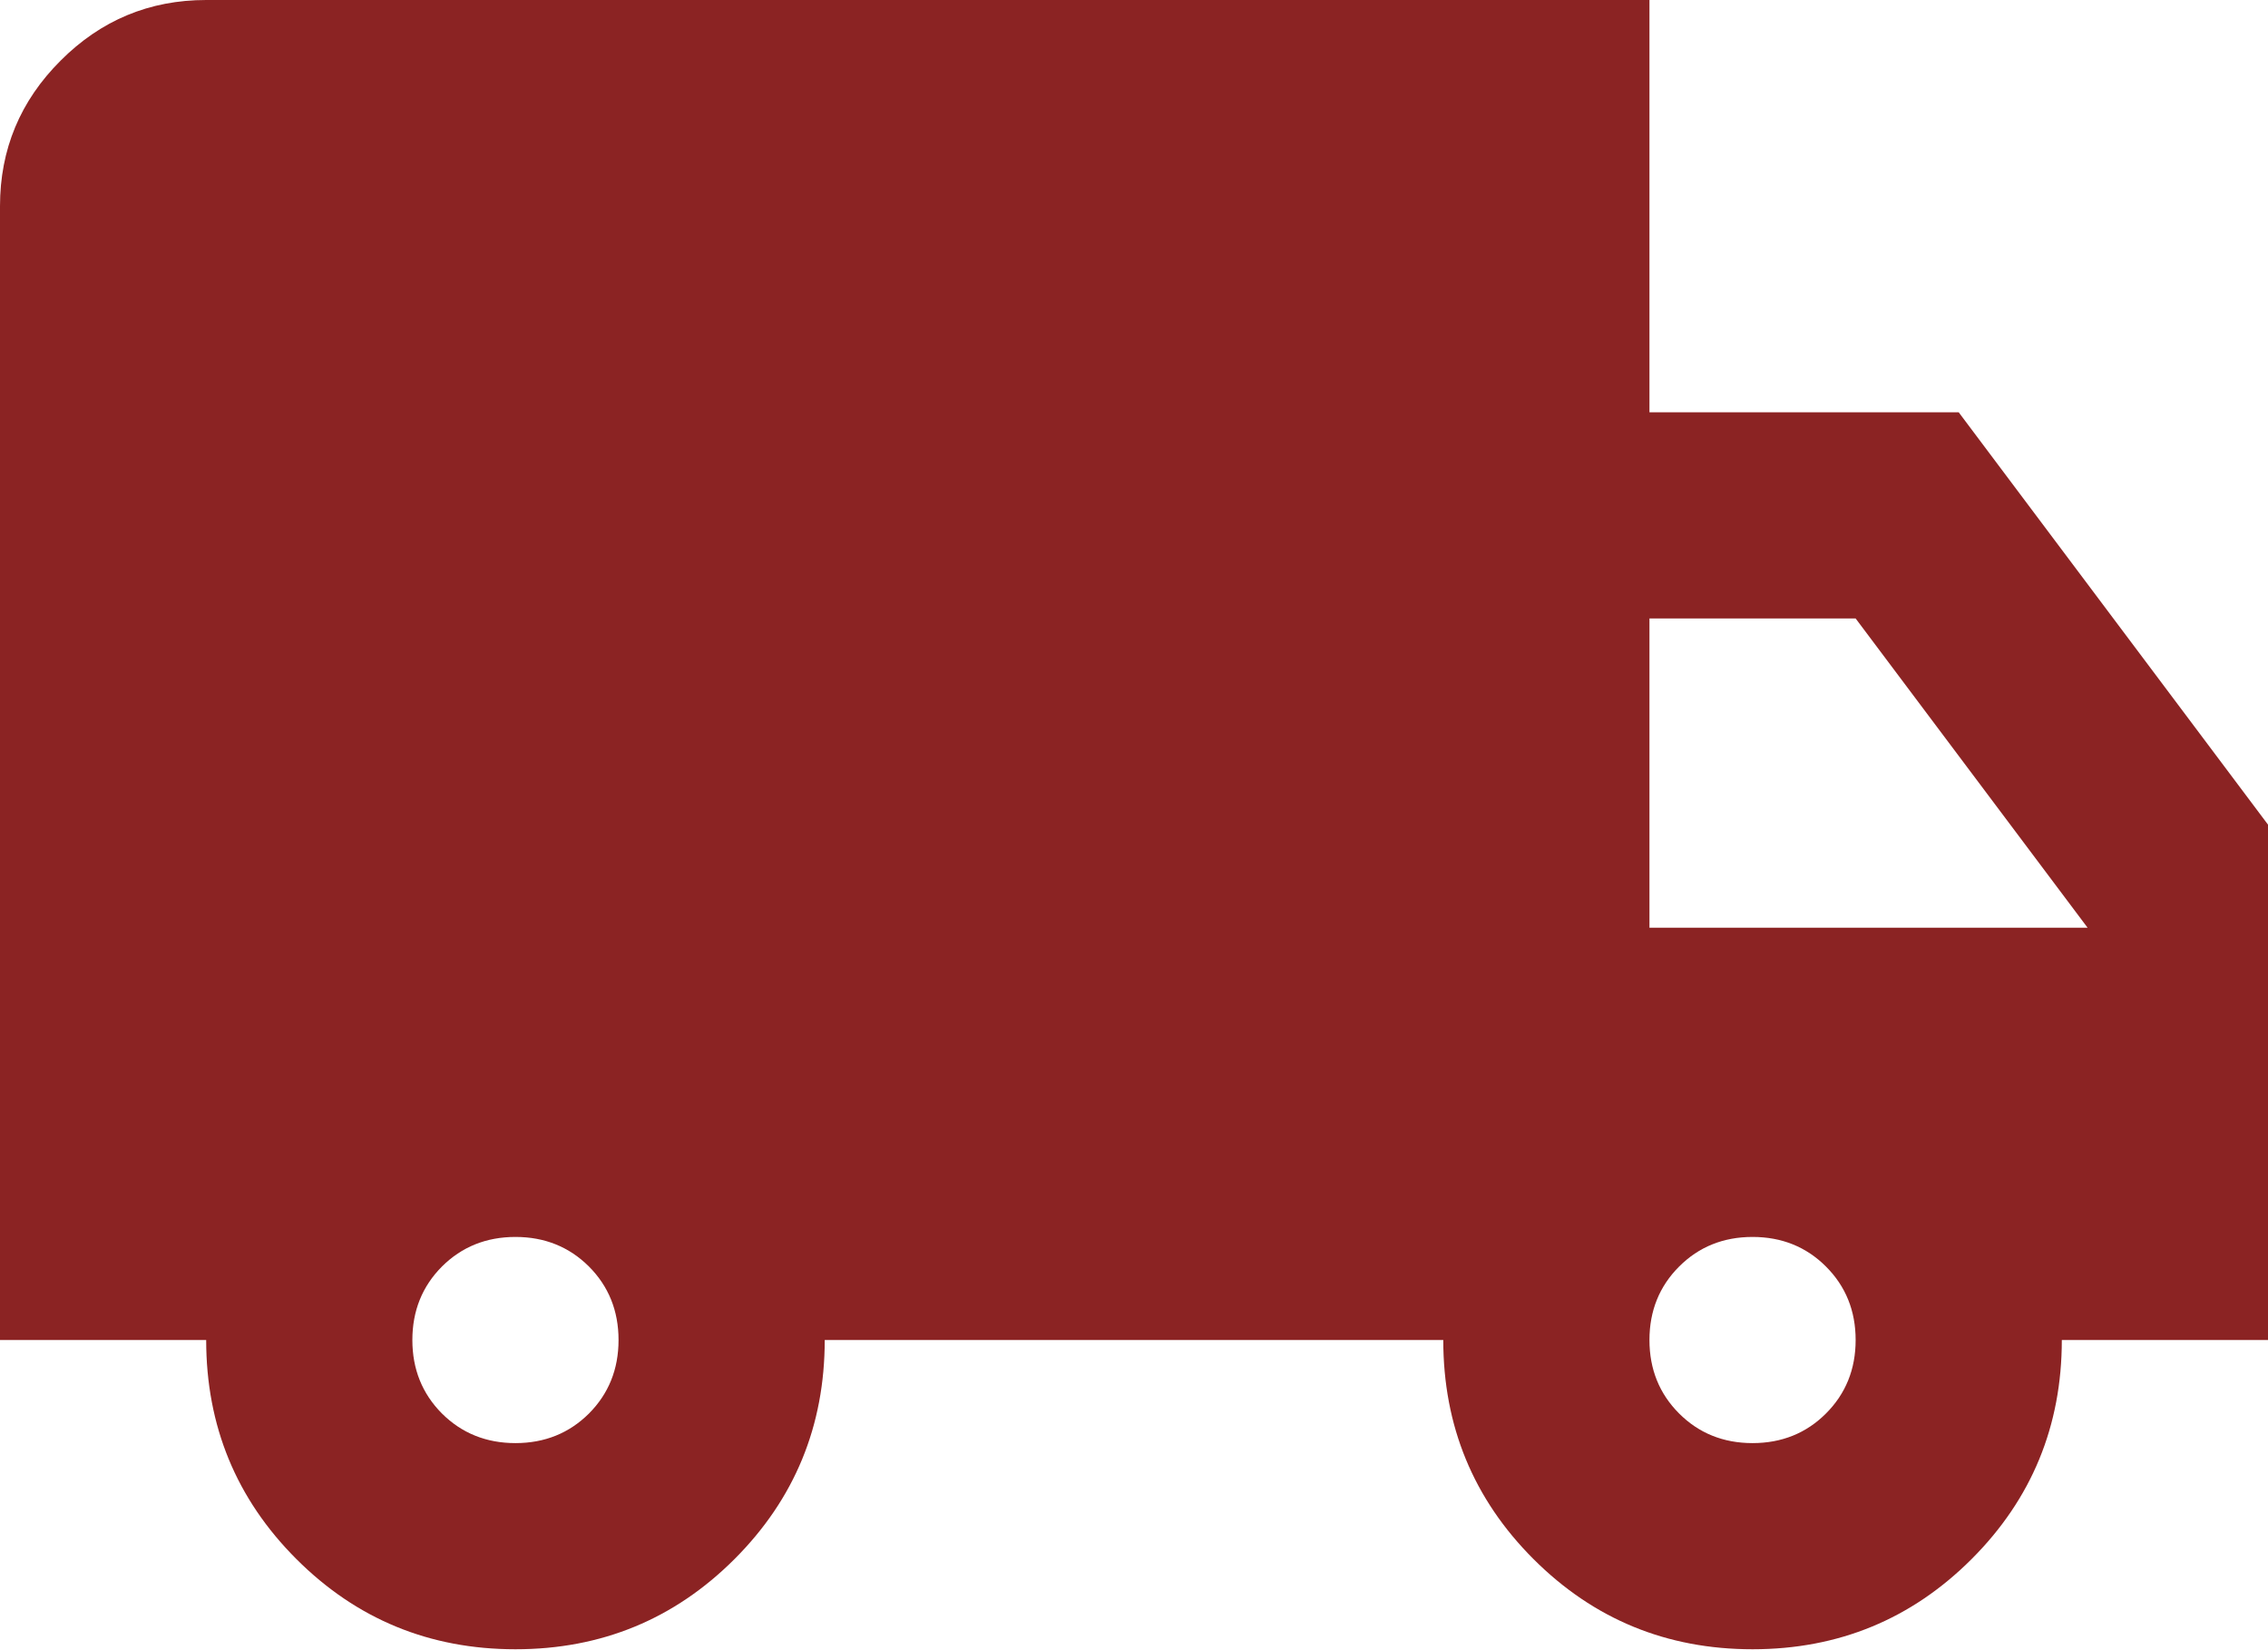
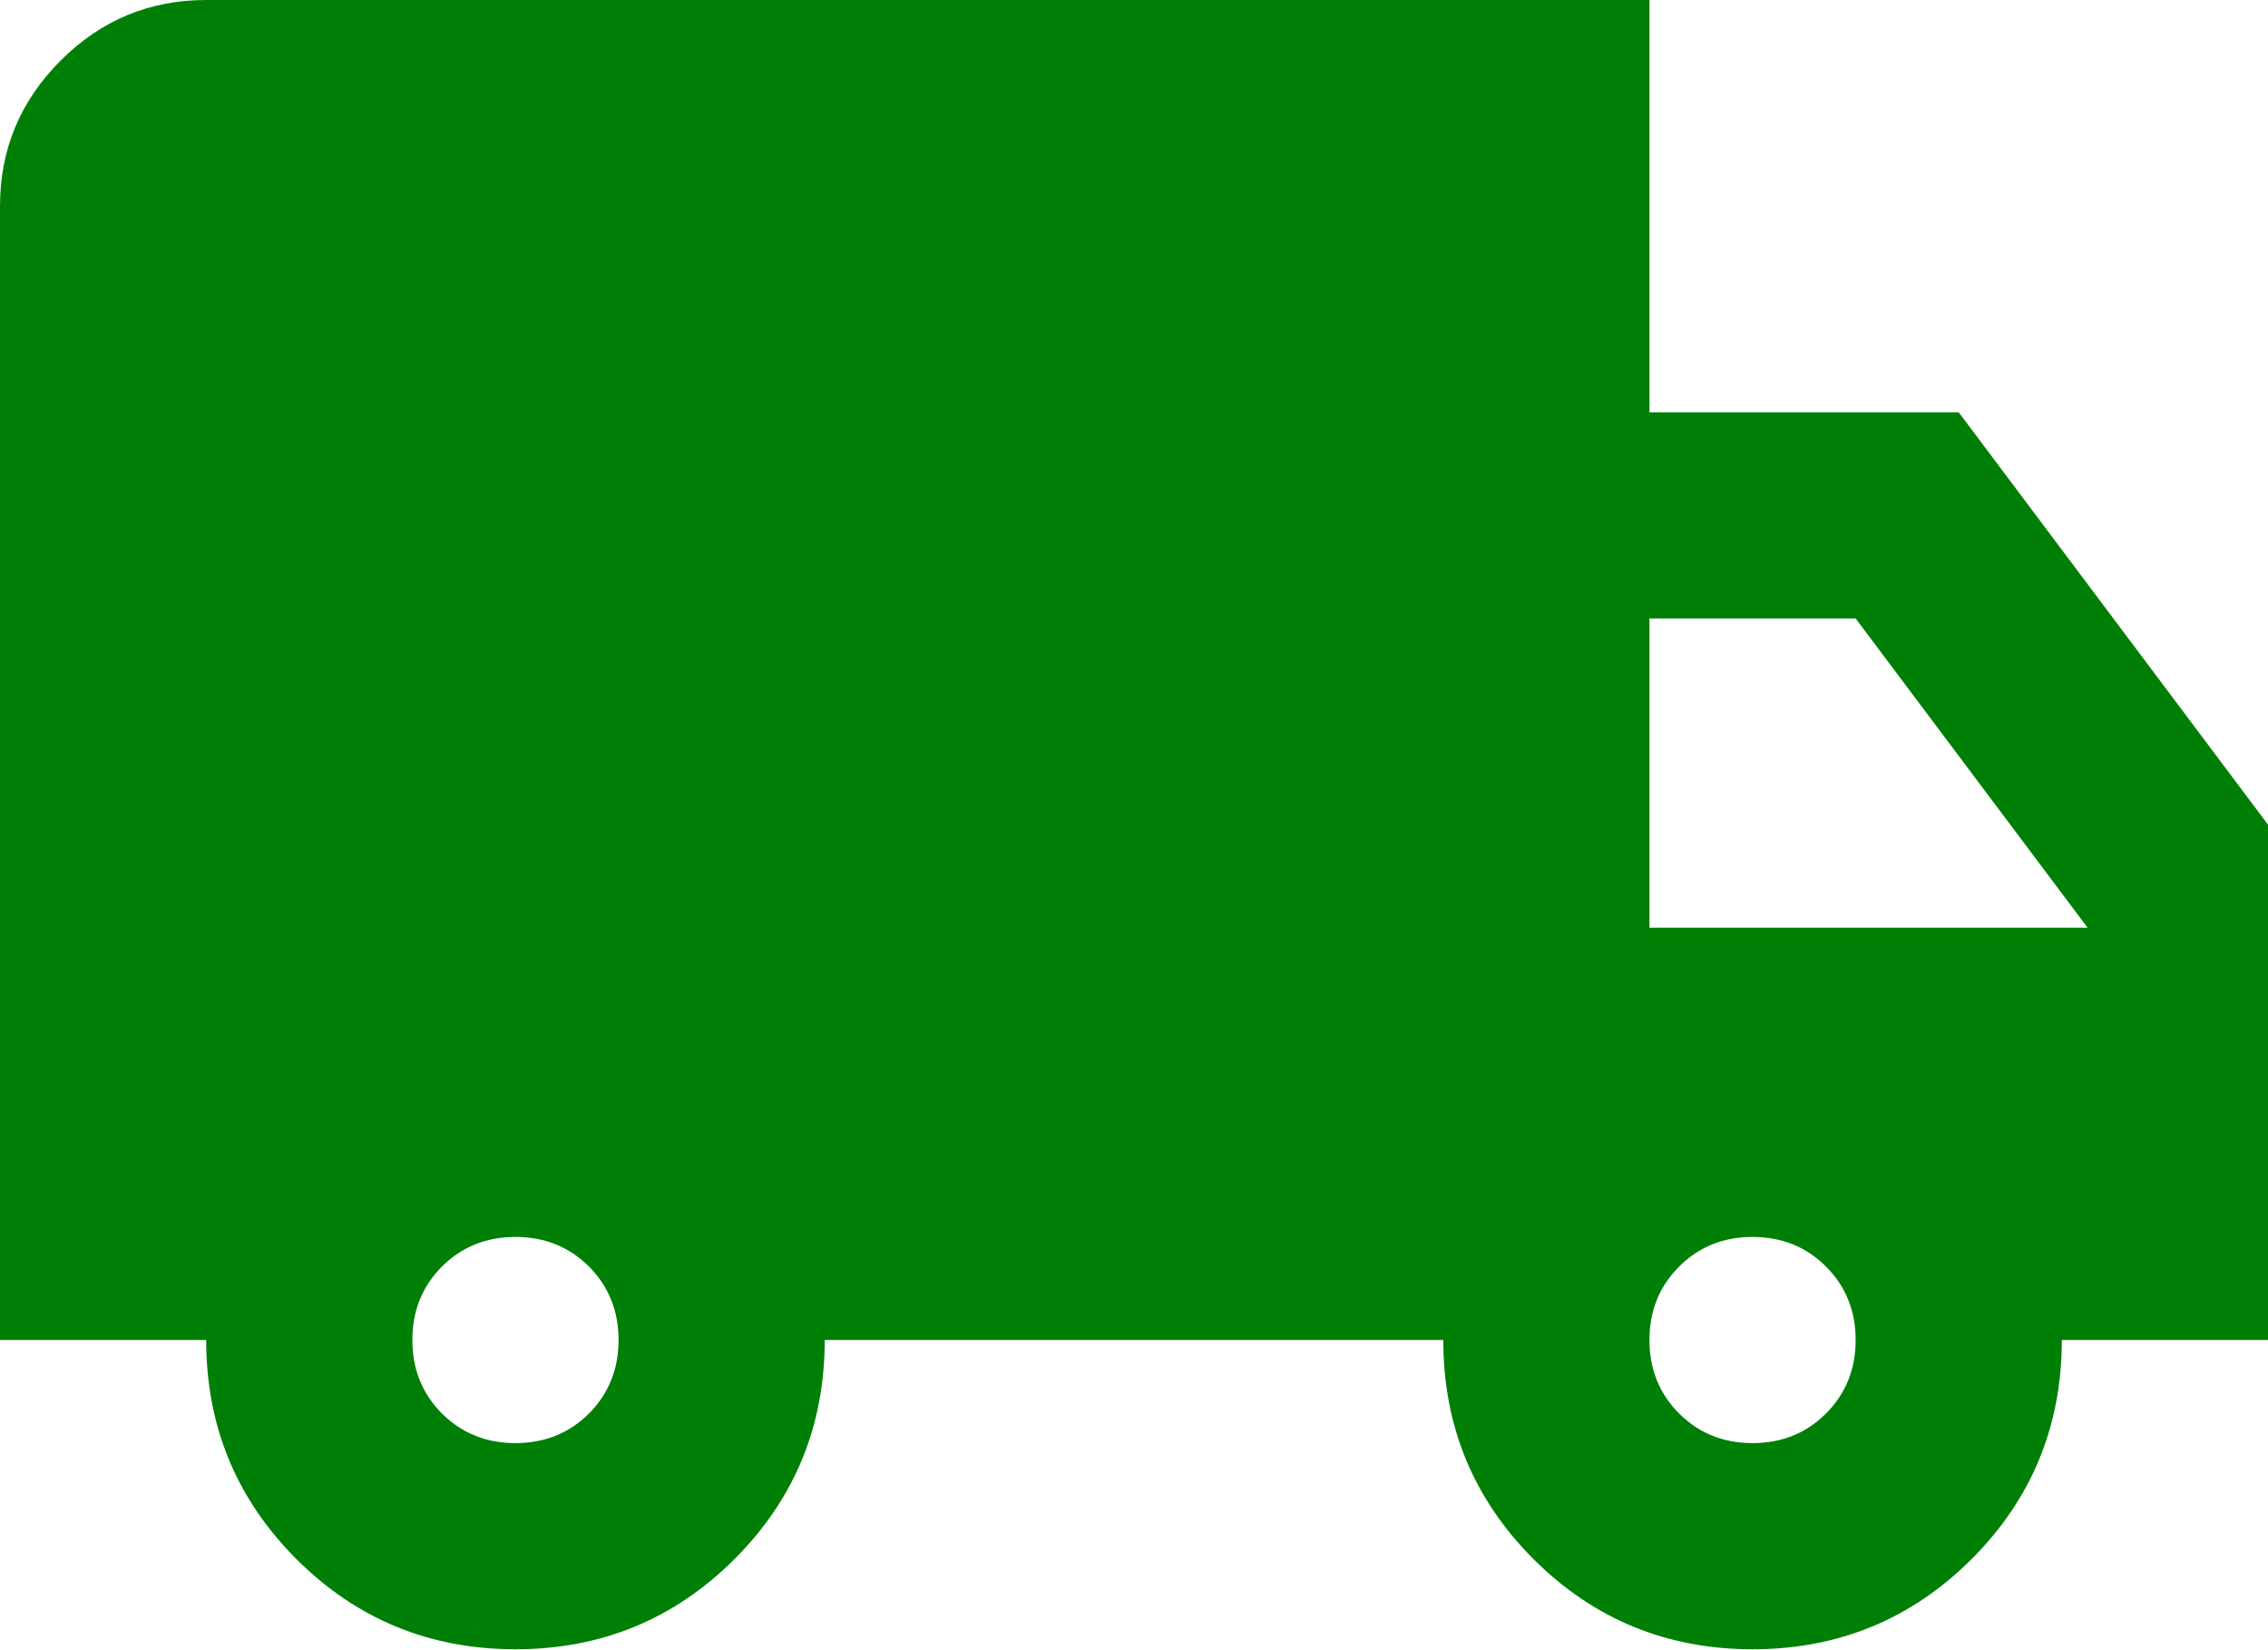
<svg xmlns="http://www.w3.org/2000/svg" width="22" height="16" viewBox="0 0 22 16" fill="none">
-   <path d="M5 16C4.167 16 3.458 15.708 2.875 15.125C2.292 14.542 2 13.833 2 13H0V2C0 1.45 0.196 0.979 0.588 0.588C0.979 0.196 1.45 0 2 0H16V4H19L22 8V13H20C20 13.833 19.708 14.542 19.125 15.125C18.542 15.708 17.833 16 17 16C16.167 16 15.458 15.708 14.875 15.125C14.292 14.542 14 13.833 14 13H8C8 13.833 7.708 14.542 7.125 15.125C6.542 15.708 5.833 16 5 16ZM5 14C5.283 14 5.521 13.904 5.713 13.713C5.904 13.521 6 13.283 6 13C6 12.717 5.904 12.479 5.713 12.287C5.521 12.096 5.283 12 5 12C4.717 12 4.479 12.096 4.287 12.287C4.096 12.479 4 12.717 4 13C4 13.283 4.096 13.521 4.287 13.713C4.479 13.904 4.717 14 5 14ZM17 14C17.283 14 17.521 13.904 17.712 13.713C17.904 13.521 18 13.283 18 13C18 12.717 17.904 12.479 17.712 12.287C17.521 12.096 17.283 12 17 12C16.717 12 16.479 12.096 16.288 12.287C16.096 12.479 16 12.717 16 13C16 13.283 16.096 13.521 16.288 13.713C16.479 13.904 16.717 14 17 14ZM16 9H20.25L18 6H16V9Z" fill="#8B2323" />
+   <path d="M5 16C4.167 16 3.458 15.708 2.875 15.125C2.292 14.542 2 13.833 2 13H0V2C0 1.45 0.196 0.979 0.588 0.588C0.979 0.196 1.45 0 2 0H16V4H19L22 8V13H20C20 13.833 19.708 14.542 19.125 15.125C18.542 15.708 17.833 16 17 16C16.167 16 15.458 15.708 14.875 15.125C14.292 14.542 14 13.833 14 13H8C8 13.833 7.708 14.542 7.125 15.125C6.542 15.708 5.833 16 5 16ZM5 14C5.283 14 5.521 13.904 5.713 13.713C5.904 13.521 6 13.283 6 13C6 12.717 5.904 12.479 5.713 12.287C5.521 12.096 5.283 12 5 12C4.717 12 4.479 12.096 4.287 12.287C4.096 12.479 4 12.717 4 13C4 13.283 4.096 13.521 4.287 13.713C4.479 13.904 4.717 14 5 14ZM17 14C17.283 14 17.521 13.904 17.712 13.713C17.904 13.521 18 13.283 18 13C18 12.717 17.904 12.479 17.712 12.287C17.521 12.096 17.283 12 17 12C16.717 12 16.479 12.096 16.288 12.287C16.096 12.479 16 12.717 16 13C16 13.283 16.096 13.521 16.288 13.713C16.479 13.904 16.717 14 17 14ZM16 9H20.25L18 6H16V9Z" fill="#007F06" />
</svg>
